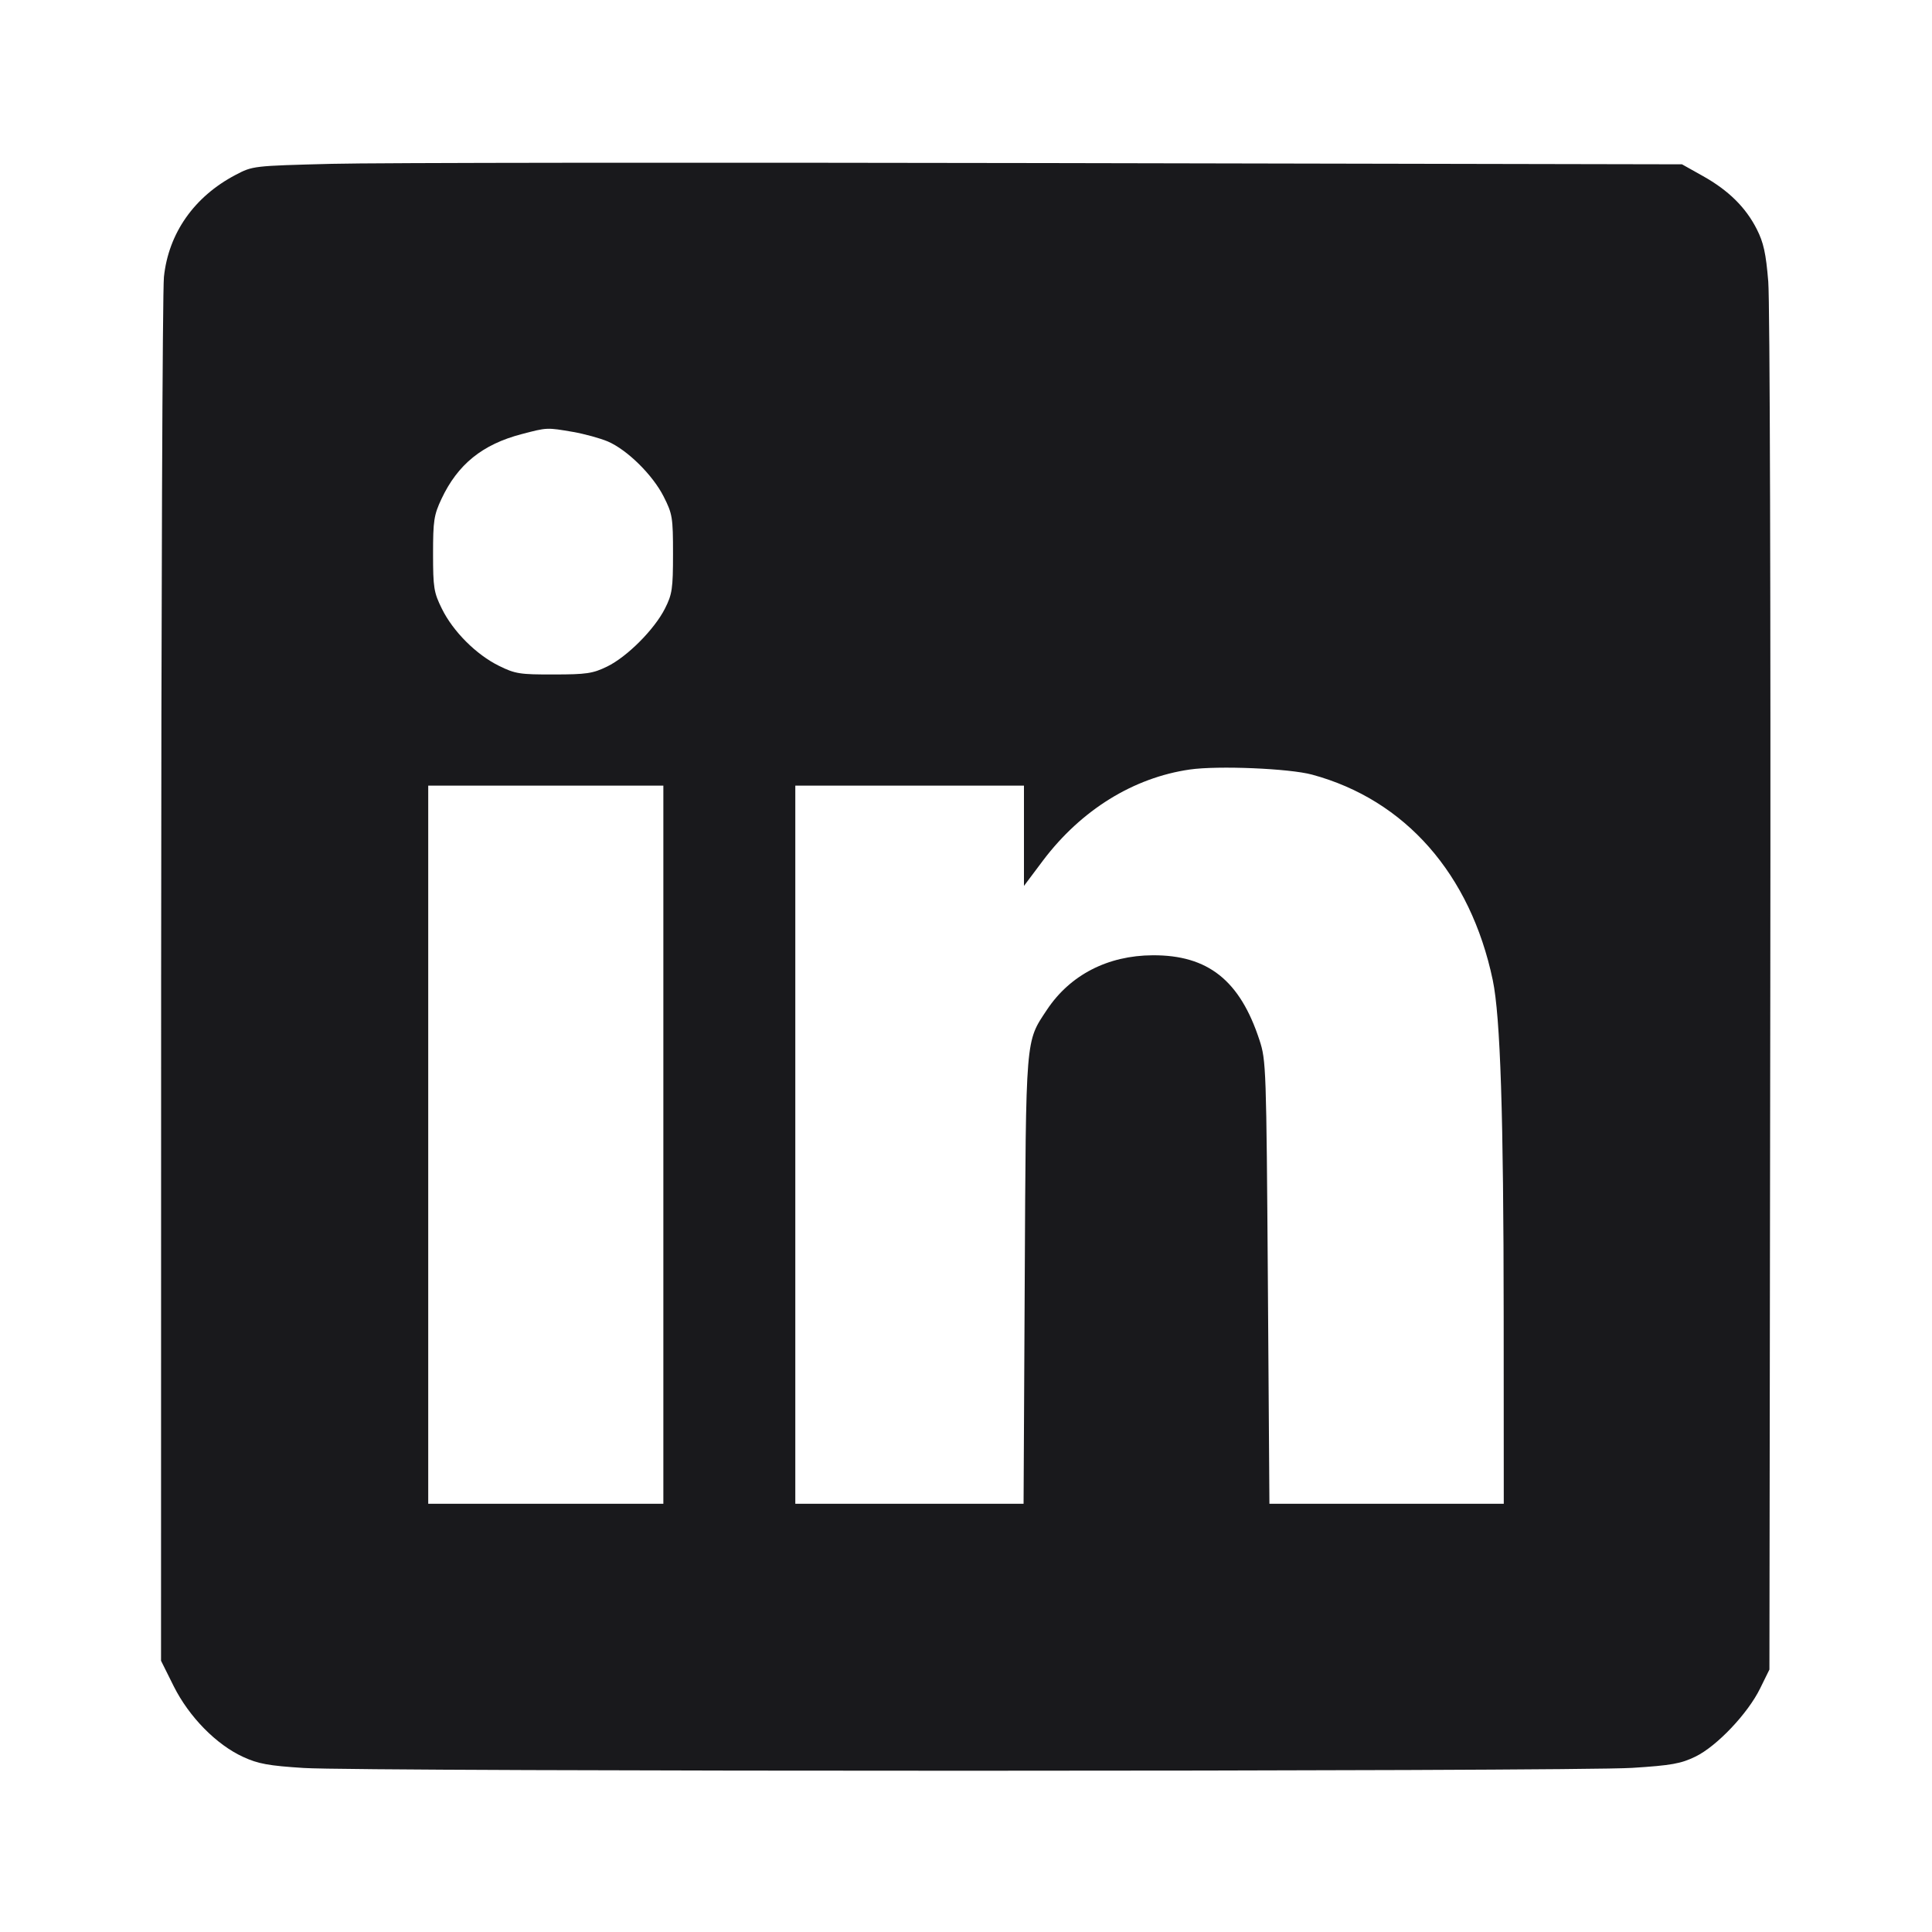
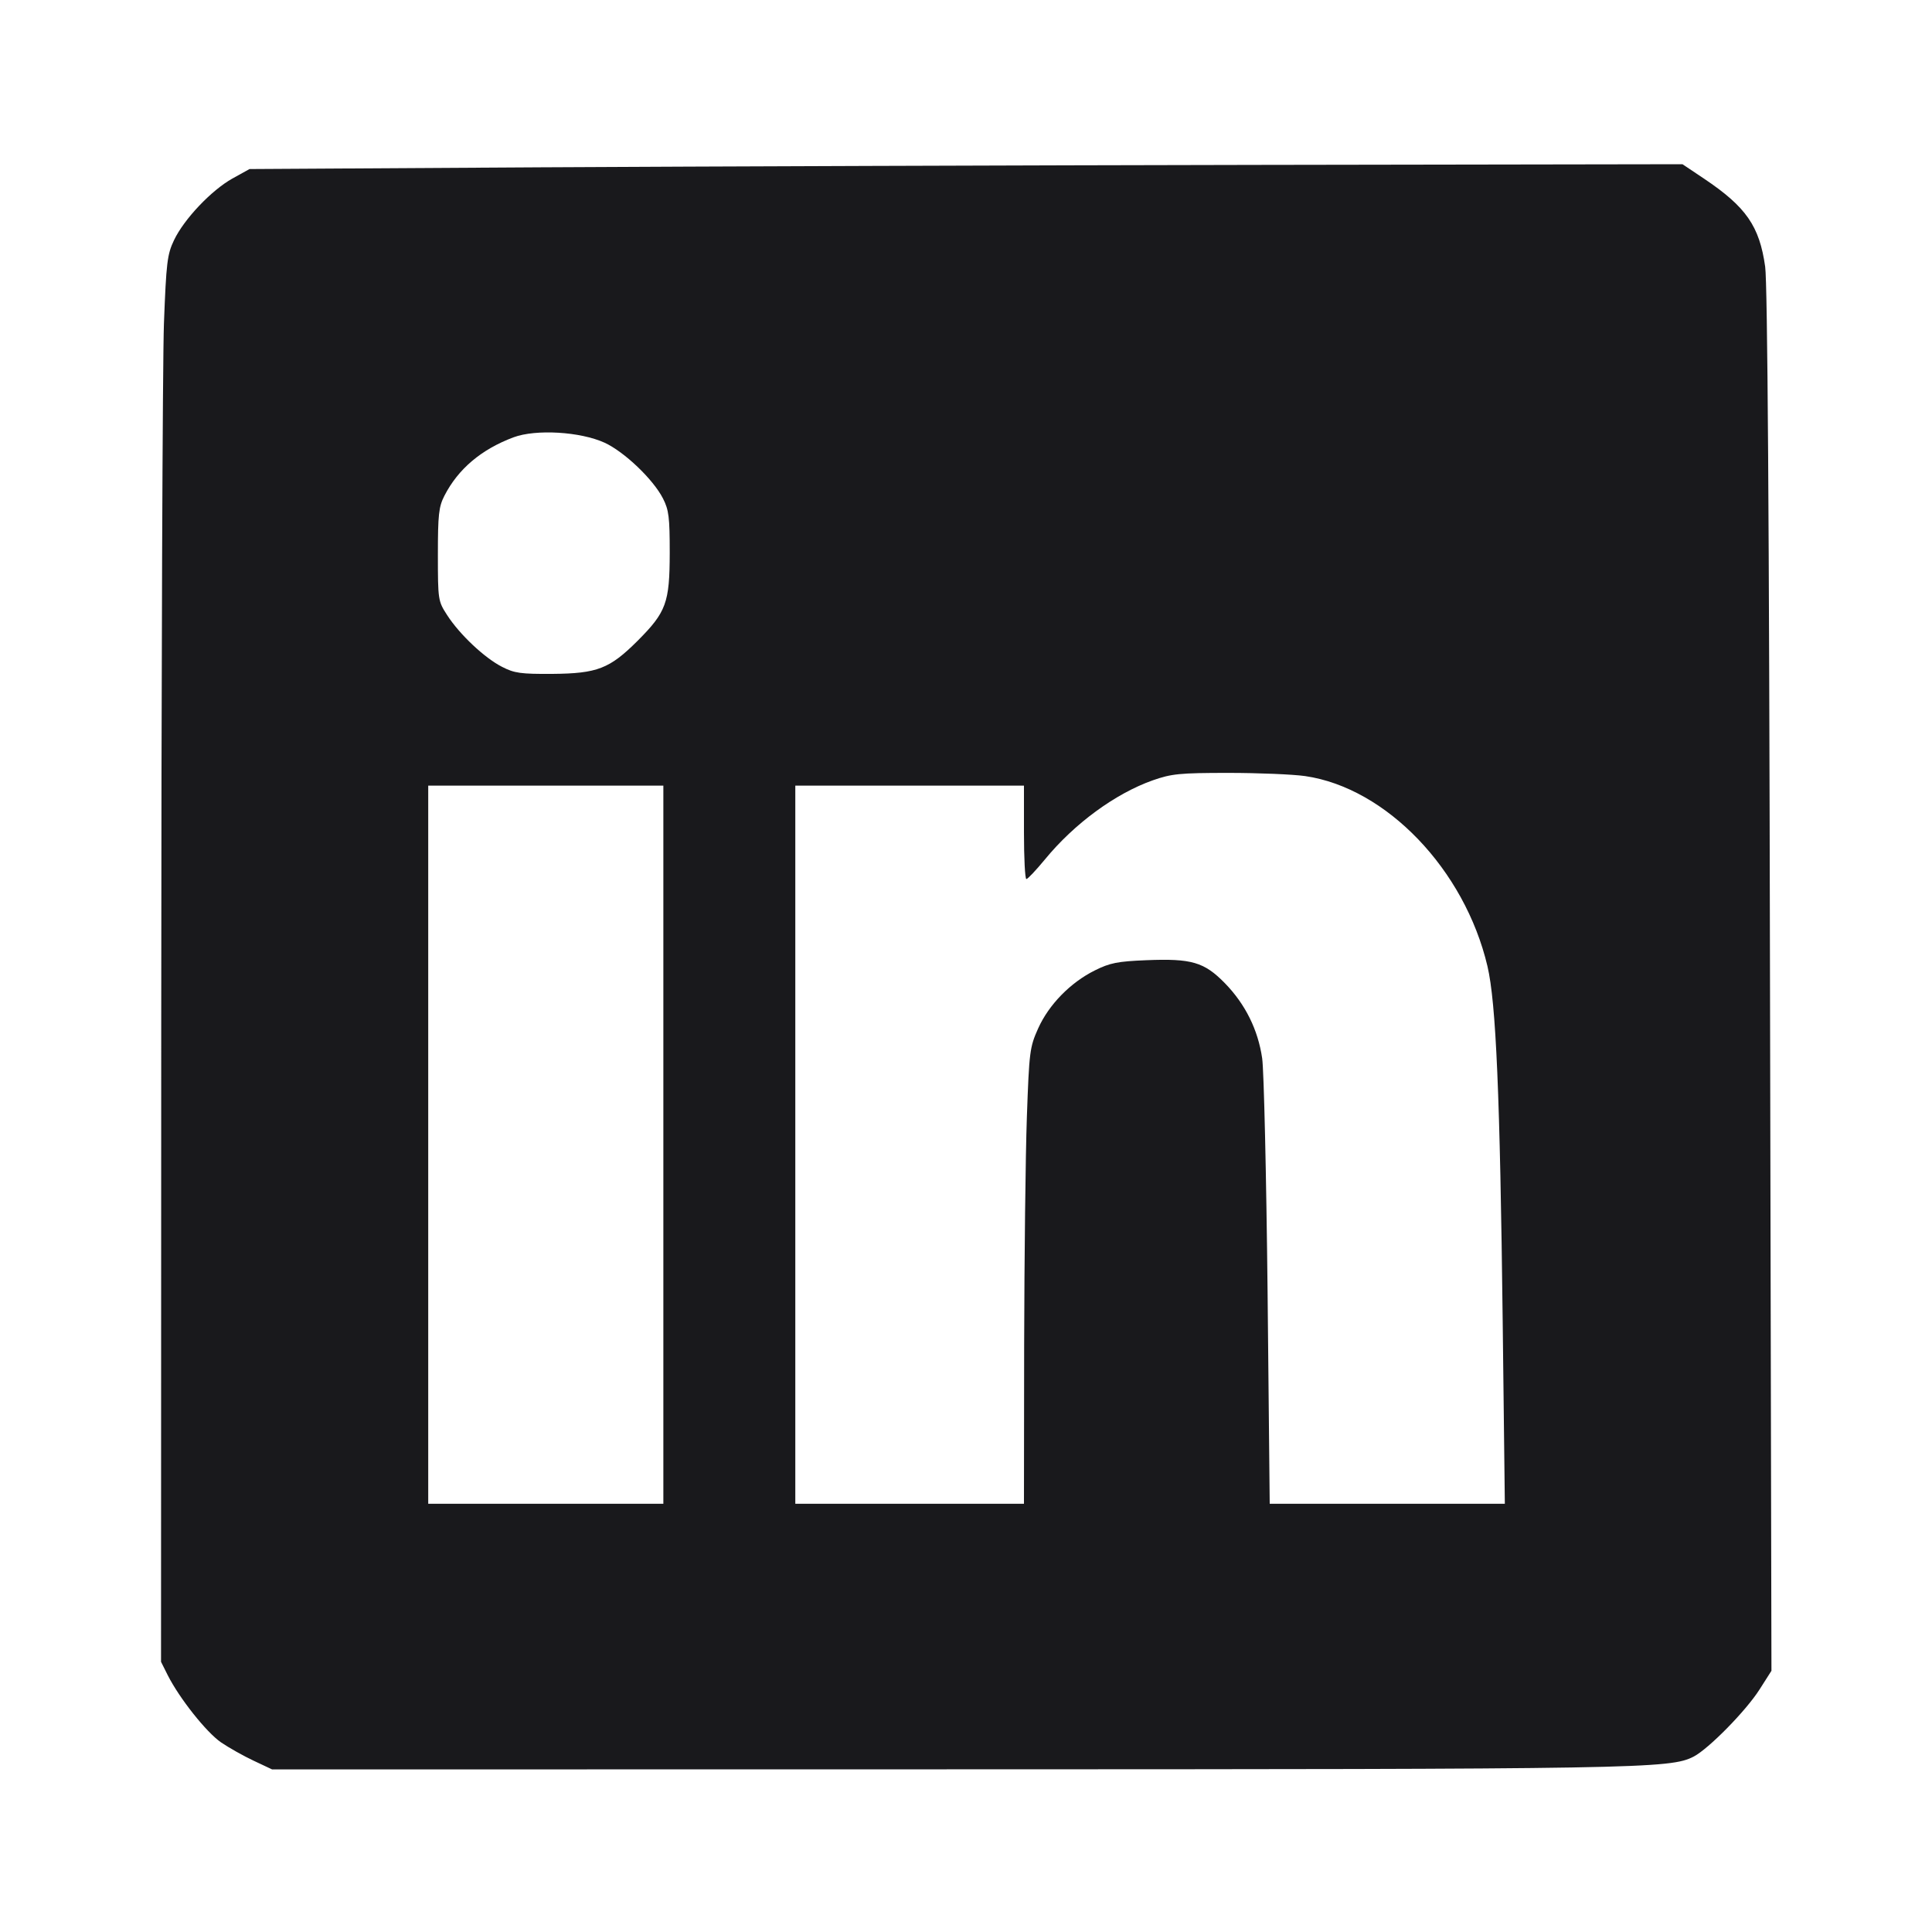
<svg xmlns="http://www.w3.org/2000/svg" width="20" height="20" viewBox="0 0 20 20" fill="none">
-   <path d="M3.433 1.696 C 2.618 1.717,2.616 1.717,2.436 1.812 C 2.010 2.036,1.744 2.415,1.697 2.867 C 1.682 3.004,1.669 6.284,1.668 10.154 L 1.667 17.192 1.799 17.457 C 1.958 17.774,2.240 18.061,2.518 18.188 C 2.672 18.259,2.782 18.279,3.144 18.302 C 3.744 18.341,16.295 18.340,16.896 18.301 C 17.306 18.275,17.401 18.257,17.552 18.184 C 17.773 18.076,18.094 17.738,18.221 17.478 L 18.317 17.283 18.326 10.283 C 18.331 6.261,18.322 3.127,18.305 2.915 C 18.281 2.622,18.256 2.510,18.186 2.372 C 18.071 2.146,17.893 1.970,17.626 1.821 L 17.412 1.701 10.831 1.688 C 7.211 1.681,3.882 1.684,3.433 1.696 M5.931 4.471 C 6.051 4.492,6.214 4.537,6.292 4.570 C 6.494 4.657,6.757 4.917,6.870 5.140 C 6.961 5.320,6.967 5.356,6.967 5.733 C 6.967 6.096,6.958 6.152,6.884 6.299 C 6.774 6.517,6.490 6.801,6.283 6.901 C 6.137 6.972,6.069 6.982,5.733 6.982 C 5.383 6.983,5.334 6.976,5.166 6.893 C 4.930 6.777,4.690 6.537,4.574 6.301 C 4.491 6.133,4.483 6.083,4.483 5.733 C 4.483 5.390,4.492 5.331,4.570 5.165 C 4.738 4.807,4.994 4.600,5.400 4.494 C 5.666 4.424,5.661 4.425,5.931 4.471 M13.583 8.019 C 14.547 8.280,15.222 9.048,15.453 10.146 C 15.532 10.524,15.565 11.546,15.566 13.625 L 15.567 15.567 14.354 15.567 L 13.141 15.567 13.125 13.275 C 13.109 11.052,13.107 10.977,13.038 10.767 C 12.836 10.149,12.505 9.886,11.933 9.889 C 11.468 9.891,11.078 10.092,10.838 10.453 C 10.614 10.791,10.621 10.708,10.608 13.258 L 10.596 15.567 9.415 15.567 L 8.233 15.567 8.233 11.850 L 8.233 8.133 9.417 8.133 L 10.600 8.133 10.600 8.652 L 10.600 9.171 10.798 8.907 C 11.192 8.385,11.733 8.050,12.317 7.966 C 12.608 7.924,13.348 7.955,13.583 8.019 M6.867 11.850 L 6.867 15.567 5.650 15.567 L 4.433 15.567 4.433 11.850 L 4.433 8.133 5.650 8.133 L 6.867 8.133 6.867 11.850 " fill="#19191C" stroke="none" fill-rule="evenodd" />
+   <path d="M5.600 1.732 L 2.583 1.750 2.406 1.848 C 2.189 1.969,1.905 2.268,1.801 2.487 C 1.731 2.634,1.721 2.718,1.697 3.350 C 1.683 3.735,1.670 7.009,1.669 10.626 L 1.667 17.203 1.737 17.343 C 1.859 17.583,2.135 17.931,2.288 18.037 C 2.369 18.092,2.521 18.178,2.626 18.227 L 2.817 18.317 9.800 18.316 C 16.992 18.315,17.289 18.310,17.533 18.184 C 17.688 18.103,18.073 17.712,18.215 17.489 L 18.338 17.296 18.323 10.156 C 18.314 5.319,18.297 2.934,18.273 2.761 C 18.214 2.341,18.076 2.142,17.641 1.850 L 17.417 1.700 13.017 1.707 C 10.597 1.711,7.259 1.723,5.600 1.732 M6.259 4.583 C 6.463 4.677,6.762 4.962,6.863 5.160 C 6.924 5.279,6.933 5.355,6.933 5.724 C 6.932 6.241,6.897 6.336,6.600 6.634 C 6.311 6.922,6.184 6.972,5.719 6.976 C 5.391 6.978,5.325 6.969,5.197 6.903 C 5.016 6.811,4.757 6.567,4.629 6.368 C 4.535 6.223,4.533 6.212,4.533 5.742 C 4.533 5.329,4.542 5.246,4.600 5.133 C 4.742 4.855,4.982 4.652,5.316 4.527 C 5.547 4.441,6.007 4.468,6.259 4.583 M13.511 8.034 C 14.351 8.156,15.162 9.001,15.398 10.002 C 15.487 10.380,15.528 11.328,15.556 13.691 L 15.578 15.567 14.361 15.567 L 13.144 15.567 13.122 13.375 C 13.109 12.170,13.084 11.081,13.066 10.956 C 13.023 10.660,12.892 10.396,12.681 10.179 C 12.466 9.959,12.336 9.921,11.867 9.940 C 11.569 9.952,11.489 9.968,11.333 10.046 C 11.080 10.172,10.857 10.401,10.747 10.646 C 10.660 10.840,10.654 10.884,10.630 11.567 C 10.616 11.961,10.604 13.022,10.602 13.925 L 10.600 15.567 9.417 15.567 L 8.233 15.567 8.233 11.850 L 8.233 8.133 9.417 8.133 L 10.600 8.133 10.600 8.617 C 10.600 8.883,10.611 9.100,10.625 9.100 C 10.639 9.100,10.725 9.008,10.817 8.897 C 11.122 8.525,11.546 8.215,11.933 8.078 C 12.127 8.010,12.210 8.001,12.717 8.001 C 13.028 8.001,13.386 8.016,13.511 8.034 M6.867 11.850 L 6.867 15.567 5.650 15.567 L 4.433 15.567 4.433 11.850 L 4.433 8.133 5.650 8.133 L 6.867 8.133 6.867 11.850 " fill="#19191C" stroke="none" fill-rule="evenodd" />
</svg>
